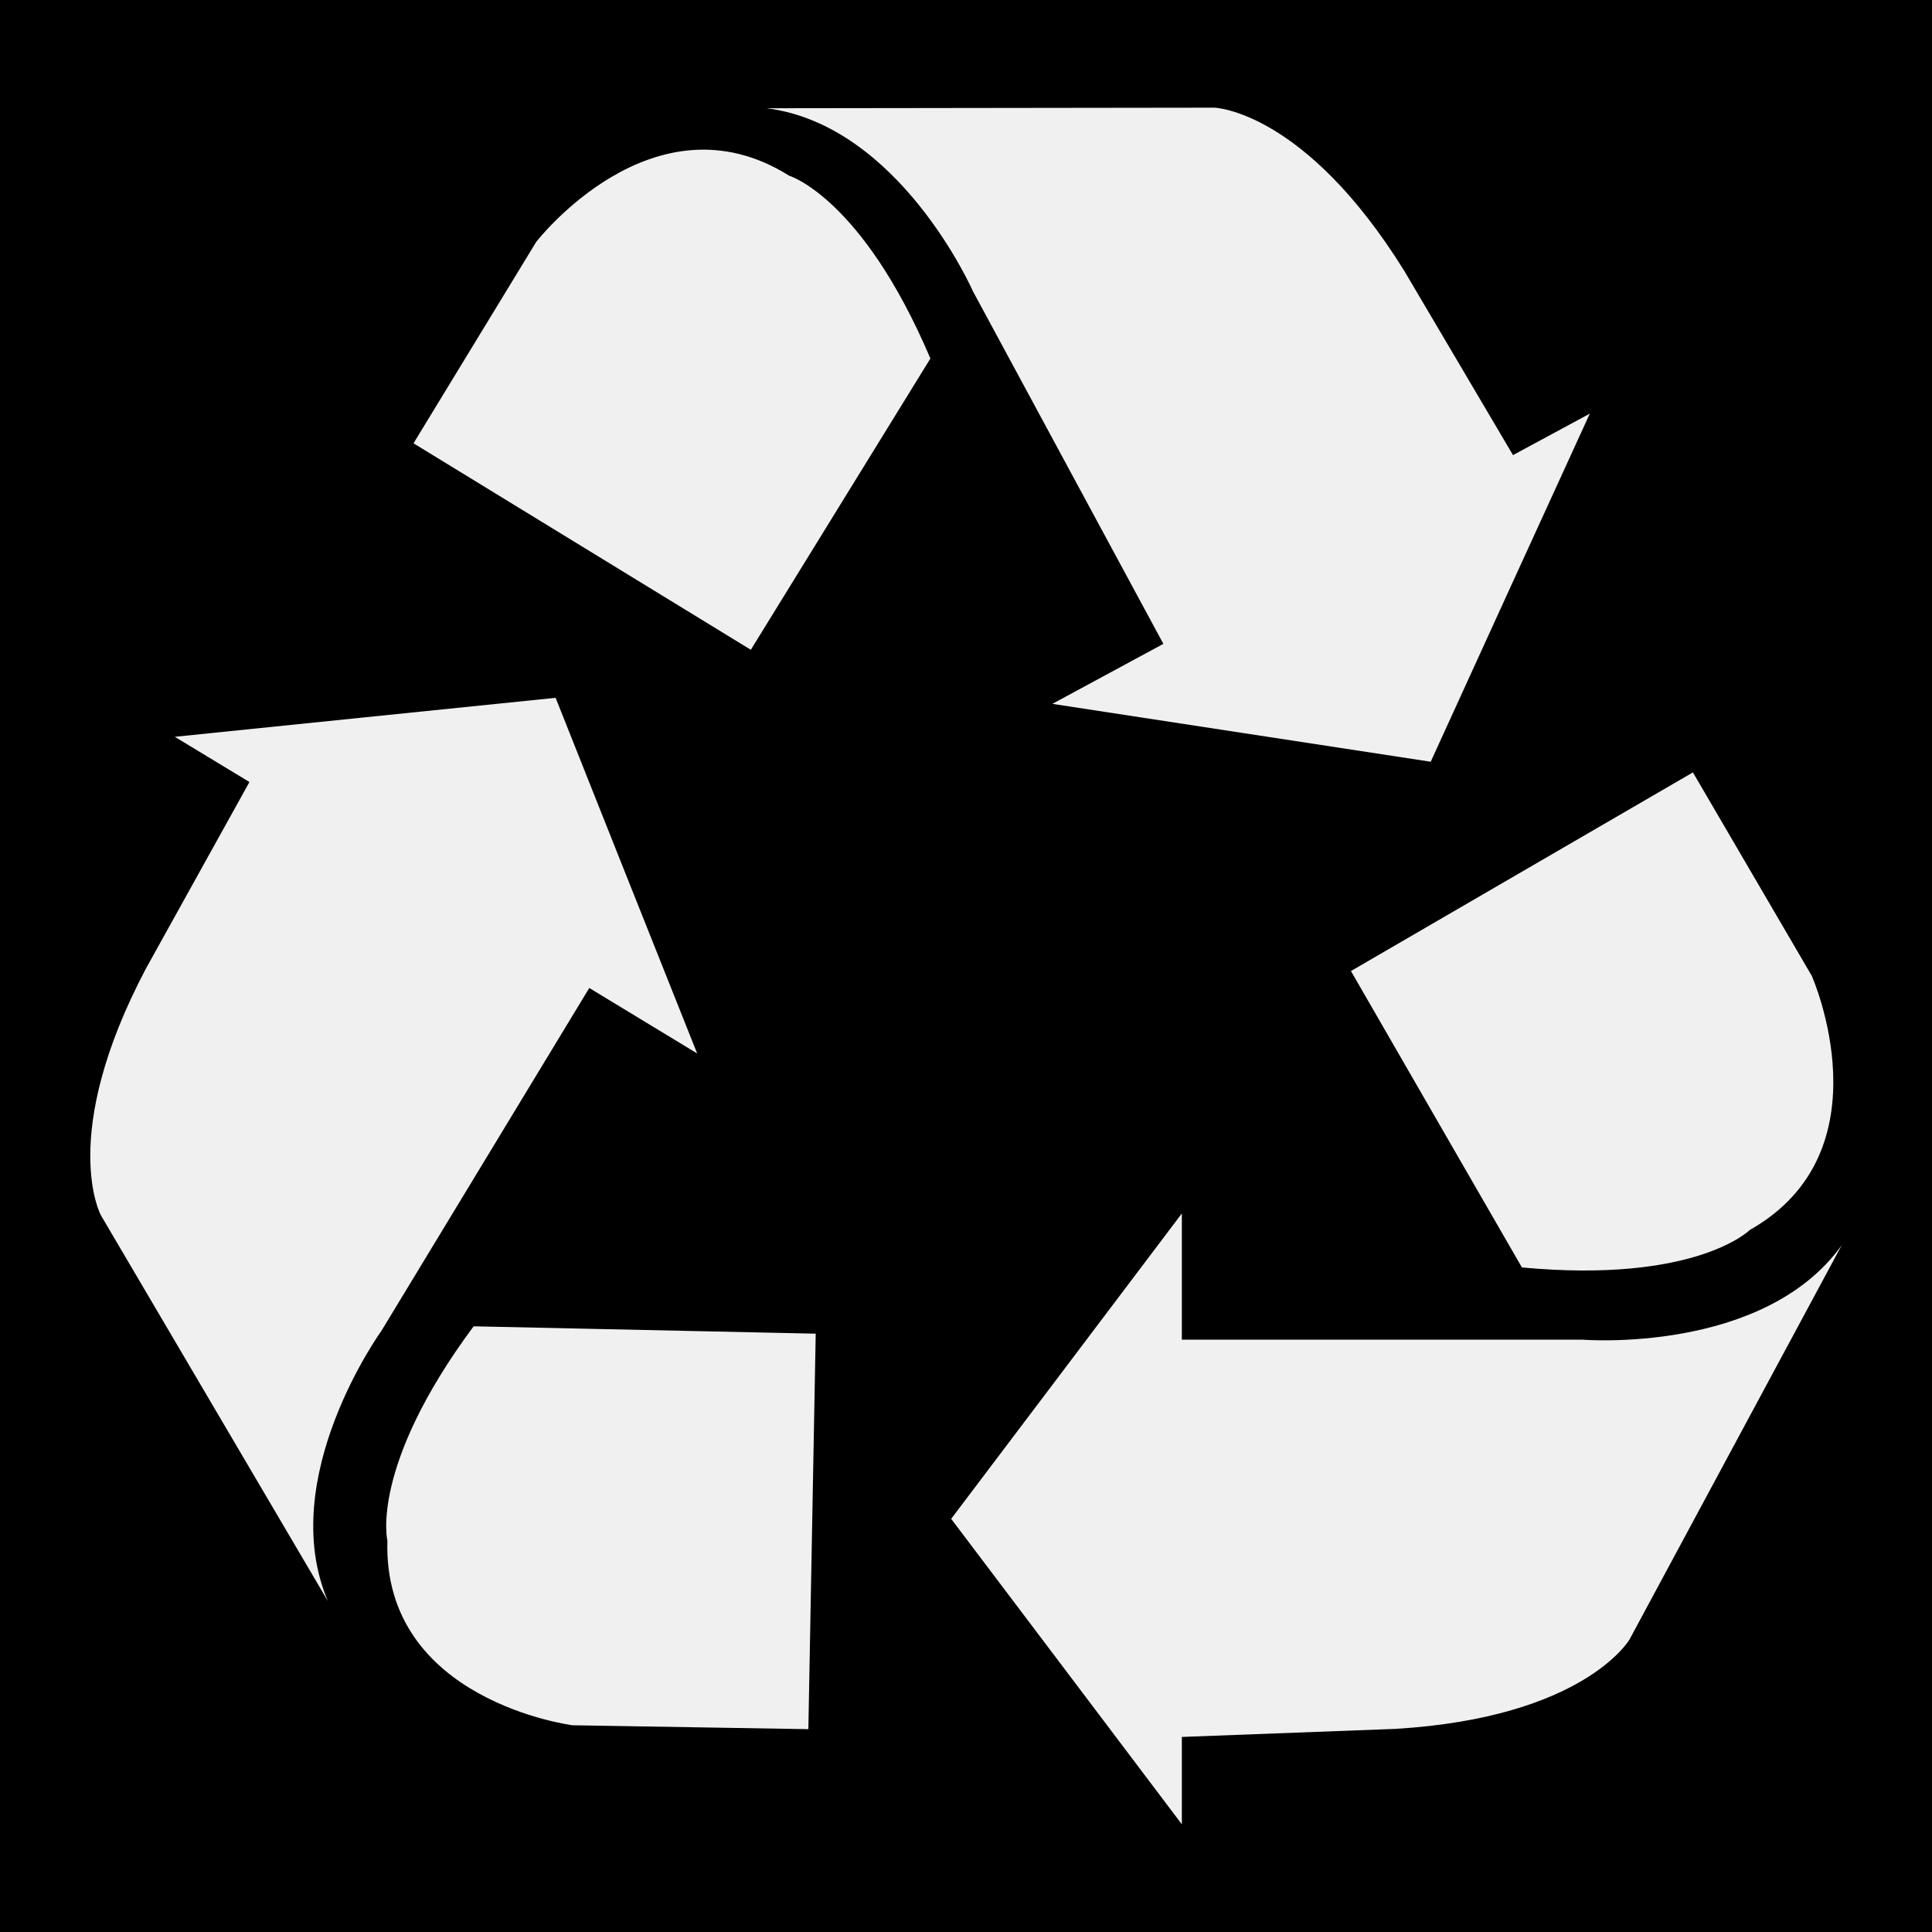
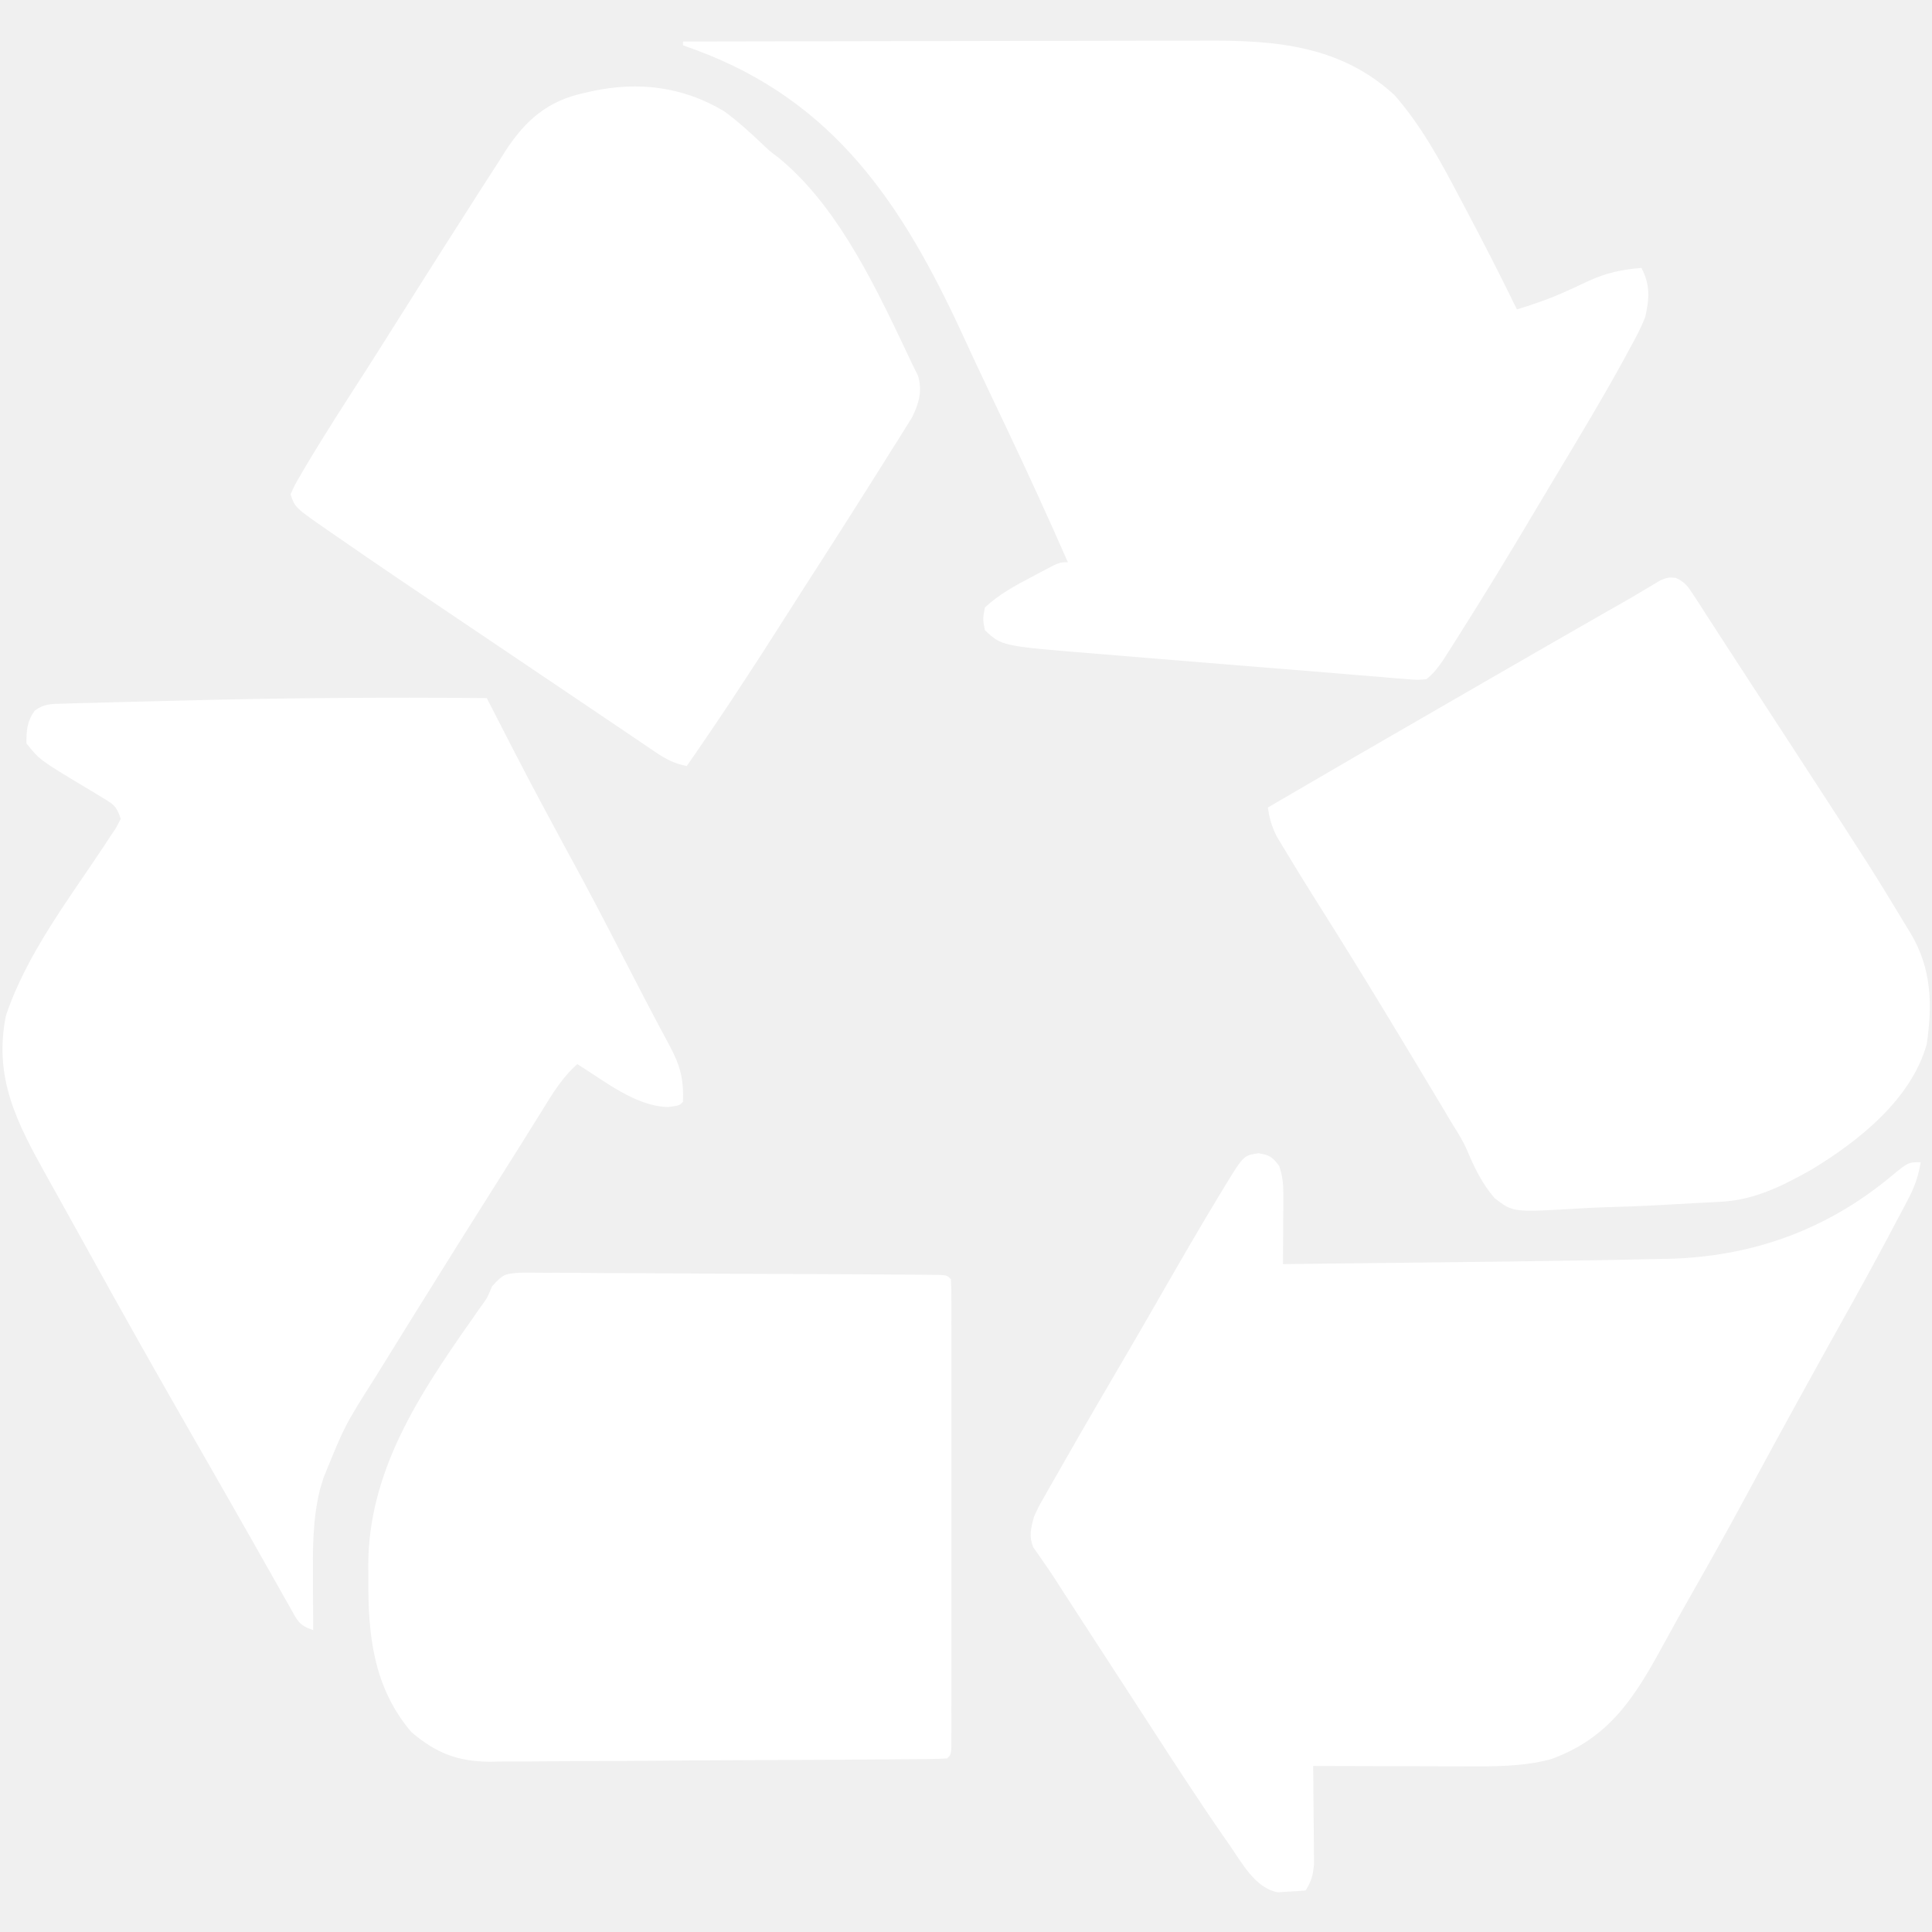
- <svg xmlns="http://www.w3.org/2000/svg" fill="#000000" version="1.1" id="Capa_1" width="800px" height="800px" viewBox="0 0 548.799 548.799" xml:space="preserve">
-   <g>
-     <g>
-       <path d="M548.799,0H0v548.799h548.799V0z M514.652,277.205c0,0,22.054,49.744-17.604,72.174c0,0-15.245,15.263-64.737,10.648    l-48.565-84.196l97.137-56.426L514.652,277.205z M344.966,30.585c0,0,25.612,0.737,53.957,46.405l30.857,52.286l21.817-11.781    l-22.613,49.431l-22.58,49.453l-53.721-8.219l-53.752-8.225l31.533-17.042L276.361,82.721c0,0-20.738-47.155-58.575-51.971    L344.966,30.585z M93.152,454.826L28.682,345.244c0,0-12.335-22.463,12.711-70.006l29.462-53.101l-21.2-12.843l54.085-5.542    l54.088-5.53l20.083,50.505l20.125,50.514l-30.646-18.596l-59.033,97.373C108.358,378.014,78.162,419.789,93.152,454.826z     M229.619,491.182l-66.977-1.11c0,0-53.957-6.882-52.598-52.448c0,0-5.129-20.958,24.489-60.876l97.177,2.093L229.619,491.182z     M213.276,184.576l-95.814-58.654l34.844-57.194c0,0,33.253-43.039,71.843-18.828c0,0,20.686,6.193,40.138,51.935L213.276,184.576    z M462.88,465.704c0,0-12.824,22.155-66.472,25.396l-60.695,2.292v24.819l-32.755-43.391l-32.772-43.382l32.772-43.372    l32.755-43.382v35.863h113.878c0,0,51.347,4.144,73.562-26.843L462.88,465.704z" />
-     </g>
-   </g>
+ <svg xmlns="http://www.w3.org/2000/svg" version="1.1" width="512" height="512">
+   <path d="M0 0 C19.559 -0.047 39.119 -0.082 58.678 -0.104 C67.761 -0.114 76.844 -0.128 85.927 -0.151 C93.85 -0.171 101.773 -0.184 109.696 -0.188 C113.885 -0.191 118.075 -0.197 122.264 -0.211 C126.22 -0.225 130.175 -0.229 134.13 -0.226 C135.571 -0.227 137.011 -0.231 138.451 -0.238 C157.098 -0.334 174.3 1.046 188.621 14.266 C195.566 22.249 200.535 31.299 205.438 40.625 C206.096 41.866 206.755 43.108 207.414 44.349 C212.084 53.162 216.64 62.029 221 71 C225.418 69.659 229.672 68.18 233.879 66.277 C234.567 65.966 235.256 65.655 235.965 65.334 C237.335 64.708 238.701 64.072 240.062 63.426 C244.756 61.279 248.851 60.425 254 60 C256.364 64.449 256.098 68.221 255 73 C253.883 75.909 252.445 78.589 250.938 81.312 C250.285 82.52 250.285 82.52 249.62 83.751 C243.726 94.525 237.38 105.044 231.058 115.569 C229.072 118.877 227.099 122.194 225.129 125.512 C218.961 135.879 212.701 146.181 206.25 156.375 C205.373 157.767 205.373 157.767 204.478 159.187 C203.661 160.467 203.661 160.467 202.828 161.773 C202.115 162.894 202.115 162.894 201.388 164.037 C199.991 166.012 198.903 167.502 197 169 C194.585 169.205 194.585 169.205 191.666 168.961 C190.006 168.834 190.006 168.834 188.311 168.705 C187.096 168.596 185.881 168.487 184.629 168.375 C182.666 168.219 180.704 168.062 178.741 167.906 C176.627 167.734 174.513 167.555 172.4 167.374 C167.955 166.993 163.509 166.641 159.062 166.293 C151.276 165.681 143.493 165.043 135.71 164.396 C131.689 164.061 127.667 163.734 123.646 163.408 C120.486 163.15 117.326 162.888 114.166 162.625 C112.683 162.502 111.2 162.381 109.716 162.262 C84.462 160.223 84.462 160.223 80 156 C79.438 153.062 79.438 153.062 80 150 C83.782 146.455 88.133 144.136 92.688 141.75 C93.364 141.386 94.04 141.023 94.736 140.648 C99.739 138 99.739 138 102 138 C96.715 125.977 91.262 114.049 85.625 102.188 C84.495 99.807 83.365 97.426 82.234 95.045 C81.496 93.49 80.757 91.934 80.018 90.379 C78.03 86.19 76.065 81.992 74.133 77.777 C58.189 43.153 40.114 15.828 3.445 2.25 C2.308 1.837 1.171 1.425 0 1 C0 0.67 0 0.34 0 0 Z " fill="#FFFFFF" transform="translate(181,11)" />
+   <path d="M0 0 C0.392 0.763 0.783 1.527 1.187 2.313 C10.907 21.255 10.907 21.255 21 40 C26.382 49.762 31.515 59.645 36.614 69.556 C40.508 77.125 44.438 84.673 48.475 92.167 C51.281 97.407 52.221 101.022 52 107 C51 108 51 108 48.062 108.375 C39.462 108.235 31.057 101.369 24 97 C19.911 100.617 17.335 104.962 14.5 109.562 C13.423 111.289 12.347 113.016 11.27 114.742 C10.724 115.621 10.178 116.5 9.616 117.405 C7.638 120.581 5.639 123.742 3.636 126.902 C-3.967 138.899 -11.499 150.939 -19 163 C-19.523 163.84 -19.523 163.84 -20.056 164.698 C-22.215 168.172 -24.371 171.648 -26.521 175.128 C-27.528 176.756 -28.537 178.382 -29.546 180.008 C-37.66 192.793 -37.66 192.793 -43.312 206.75 C-43.618 207.776 -43.924 208.802 -44.238 209.859 C-46.194 217.922 -46.119 225.665 -46.062 233.938 C-46.058 235.194 -46.053 236.45 -46.049 237.744 C-46.037 240.829 -46.021 243.915 -46 247 C-49.85 245.717 -50.185 244.439 -52.152 240.953 C-52.757 239.892 -53.363 238.83 -53.986 237.737 C-54.63 236.586 -55.274 235.436 -55.938 234.25 C-56.615 233.055 -57.294 231.86 -57.973 230.666 C-59.346 228.249 -60.714 225.829 -62.078 223.407 C-64.212 219.624 -66.367 215.854 -68.527 212.086 C-69.972 209.565 -71.412 207.041 -72.852 204.516 C-75.153 200.481 -77.462 196.451 -79.773 192.422 C-88.318 177.525 -96.743 162.566 -105.045 147.533 C-106.773 144.407 -108.51 141.285 -110.248 138.165 C-111.71 135.539 -113.169 132.912 -114.627 130.284 C-115.323 129.031 -116.021 127.778 -116.719 126.527 C-124.541 112.511 -130.744 100.61 -127.422 84.133 C-122.031 68.008 -110.884 53.429 -101.575 39.425 C-101.055 38.625 -100.535 37.825 -100 37 C-99.126 35.702 -99.126 35.702 -98.234 34.378 C-97.827 33.593 -97.42 32.808 -97 32 C-98.187 28.438 -98.951 28.133 -102.078 26.258 C-103.325 25.494 -103.325 25.494 -104.598 24.715 C-105.473 24.19 -106.348 23.666 -107.25 23.125 C-118.465 16.383 -118.465 16.383 -122 12 C-122 8.529 -121.848 6.186 -119.799 3.322 C-117.255 1.452 -115.352 1.562 -112.211 1.476 C-111.009 1.436 -109.808 1.396 -108.57 1.355 C-107.256 1.327 -105.943 1.299 -104.59 1.27 C-103.205 1.23 -101.819 1.189 -100.434 1.148 C-96.707 1.04 -92.981 0.951 -89.253 0.866 C-86.944 0.813 -84.635 0.753 -82.326 0.692 C-54.883 -0.039 -27.452 -0.248 0 0 Z " fill="#FFFFFF" transform="translate(129,185)" />
+   <path d="M0 0 C2.934 0.44 3.756 1.02 5.5 3.375 C6.52 6.434 6.615 8.499 6.598 11.699 C6.593 13.241 6.593 13.241 6.588 14.814 C6.575 16.422 6.575 16.422 6.562 18.062 C6.558 19.146 6.553 20.229 6.549 21.346 C6.537 24.022 6.521 26.699 6.5 29.375 C16.508 29.266 26.517 29.153 36.525 29.036 C41.177 28.981 45.828 28.928 50.479 28.878 C61.995 28.752 73.511 28.605 85.027 28.416 C86.651 28.389 88.276 28.363 89.901 28.337 C94.336 28.267 98.771 28.183 103.205 28.074 C105.125 28.03 107.046 27.997 108.966 27.966 C131.109 27.352 150.801 20.19 167.818 5.982 C172.195 2.375 172.195 2.375 175.5 2.375 C174.907 6.074 173.873 8.954 172.129 12.262 C171.399 13.654 171.399 13.654 170.655 15.075 C170.13 16.061 169.604 17.047 169.062 18.062 C168.518 19.095 167.973 20.127 167.411 21.191 C163.047 29.427 158.548 37.582 153.989 45.711 C150.868 51.296 147.779 56.899 144.688 62.5 C144.343 63.123 143.999 63.746 143.645 64.388 C138.99 72.819 134.381 81.273 129.812 89.75 C125.039 98.602 120.153 107.384 115.177 116.123 C112.649 120.563 110.142 125.009 107.707 129.5 C100.01 143.693 93.258 154.955 77.406 160.613 C69.79 162.609 62.162 162.509 54.344 162.473 C53.201 162.471 52.058 162.47 50.88 162.468 C47.254 162.463 43.627 162.45 40 162.438 C37.531 162.432 35.063 162.428 32.594 162.424 C26.562 162.413 20.531 162.396 14.5 162.375 C14.51 163.233 14.521 164.09 14.532 164.974 C14.566 168.164 14.591 171.355 14.61 174.545 C14.62 175.925 14.634 177.304 14.651 178.683 C14.675 180.669 14.685 182.655 14.695 184.641 C14.706 185.835 14.716 187.029 14.727 188.259 C14.51 191.233 14.062 192.878 12.5 195.375 C10.94 195.511 9.376 195.608 7.812 195.688 C6.507 195.775 6.507 195.775 5.176 195.863 C-0.888 194.757 -4.415 187.985 -7.75 183.188 C-8.257 182.464 -8.763 181.741 -9.285 180.995 C-16.233 170.989 -22.831 160.746 -29.458 150.525 C-31.332 147.635 -33.21 144.746 -35.09 141.859 C-38.231 137.034 -41.367 132.205 -44.5 127.375 C-45.262 126.201 -45.262 126.201 -46.04 125.002 C-47.528 122.71 -49.014 120.418 -50.5 118.125 C-50.933 117.458 -51.366 116.791 -51.812 116.103 C-52.634 114.833 -53.451 113.56 -54.262 112.283 C-55.13 110.944 -56.032 109.627 -56.957 108.326 C-57.659 107.306 -57.659 107.306 -58.375 106.266 C-58.806 105.663 -59.236 105.06 -59.68 104.438 C-60.875 101.431 -60.304 99.474 -59.5 96.375 C-58.323 93.78 -58.323 93.78 -56.832 91.164 C-56.276 90.179 -55.72 89.195 -55.147 88.18 C-54.541 87.131 -53.936 86.081 -53.312 85 C-52.685 83.896 -52.057 82.792 -51.41 81.654 C-46.035 72.228 -40.569 62.855 -35.078 53.496 C-31.934 48.132 -28.832 42.744 -25.737 37.352 C-20.654 28.499 -15.545 19.665 -10.25 10.938 C-9.808 10.204 -9.367 9.471 -8.911 8.715 C-3.935 0.59 -3.935 0.59 0 0 Z " fill="#FFFFFF" transform="translate(333.5,305.625)" />
+   <path d="M0 0 C2.105 -0.02 4.211 -0.007 6.316 0.031 C7.466 0.029 8.616 0.026 9.801 0.024 C13.606 0.023 17.409 0.065 21.214 0.107 C23.851 0.116 26.489 0.122 29.126 0.126 C34.654 0.138 40.181 0.171 45.708 0.221 C53.512 0.29 61.315 0.319 69.119 0.341 C75.172 0.359 81.224 0.389 87.276 0.42 C88.574 0.426 89.872 0.433 91.209 0.439 C94.861 0.46 98.512 0.488 102.164 0.52 C103.257 0.525 104.351 0.531 105.478 0.537 C106.466 0.547 107.454 0.557 108.473 0.568 C109.337 0.574 110.201 0.581 111.091 0.588 C113.046 0.728 113.046 0.728 114.046 1.728 C114.144 3.358 114.172 4.992 114.173 6.625 C114.176 7.685 114.179 8.745 114.182 9.838 C114.178 11.597 114.178 11.597 114.175 13.392 C114.178 15.234 114.178 15.234 114.181 17.112 C114.184 20.488 114.183 23.864 114.18 27.24 C114.178 30.765 114.18 34.291 114.182 37.817 C114.184 43.738 114.181 49.66 114.176 55.582 C114.171 62.437 114.173 69.293 114.178 76.149 C114.183 82.025 114.183 87.901 114.181 93.777 C114.179 97.291 114.179 100.804 114.182 104.318 C114.186 108.234 114.181 112.149 114.175 116.064 C114.177 117.237 114.179 118.41 114.182 119.619 C114.179 120.679 114.176 121.739 114.173 122.831 C114.172 124.222 114.172 124.222 114.172 125.64 C114.046 127.728 114.046 127.728 113.046 128.728 C111.376 128.84 109.701 128.881 108.026 128.896 C106.395 128.913 106.395 128.913 104.73 128.93 C102.924 128.942 102.924 128.942 101.082 128.953 C99.821 128.964 98.561 128.976 97.263 128.987 C93.068 129.024 88.874 129.049 84.679 129.072 C83.608 129.078 83.608 129.078 82.515 129.084 C75.774 129.12 69.034 129.152 62.293 129.173 C53.682 129.201 45.071 129.251 36.46 129.334 C30.401 129.39 24.343 129.418 18.284 129.428 C14.668 129.434 11.054 129.452 7.439 129.499 C3.394 129.551 -0.65 129.547 -4.696 129.539 C-5.88 129.562 -7.063 129.586 -8.283 129.61 C-16.757 129.526 -22.484 127.255 -28.954 121.728 C-38.924 110.025 -40.471 96.142 -40.329 81.166 C-40.341 79.942 -40.352 78.718 -40.364 77.457 C-40.279 50.921 -25.1 29.796 -10.443 8.884 C-8.812 6.662 -8.812 6.662 -7.565 3.637 C-4.621 0.357 -4.167 0.278 0 0 Z " fill="#FFFFFF" transform="translate(137.954,337.2717)" />
+   <path d="M0 0 C2.524 1.147 3.348 2.433 4.849 4.757 C5.39 5.583 5.932 6.409 6.49 7.26 C7.066 8.164 7.642 9.068 8.235 9.999 C9.149 11.401 9.149 11.401 10.08 12.832 C11.376 14.823 12.666 16.817 13.951 18.814 C15.884 21.814 17.834 24.803 19.79 27.788 C23.515 33.474 27.221 39.173 30.923 44.874 C31.667 46.018 31.667 46.018 32.426 47.185 C52.151 77.519 52.151 77.519 61.173 92.437 C61.531 93.025 61.89 93.614 62.259 94.22 C67.826 103.526 68.059 113.024 66.528 123.601 C62.385 138.304 48.4 149.32 35.923 156.874 C28.062 161.262 20.86 164.909 11.763 165.37 C11.024 165.409 10.285 165.448 9.523 165.488 C7.881 165.573 6.239 165.656 4.597 165.737 C1.795 165.881 -1.006 166.045 -3.807 166.21 C-8.976 166.502 -14.143 166.689 -19.318 166.828 C-21.463 166.901 -23.607 167.004 -25.749 167.136 C-43.111 168.178 -43.111 168.178 -47.978 164.398 C-51.252 160.64 -53.319 156.387 -55.24 151.818 C-56.297 149.364 -57.64 147.167 -59.081 144.921 C-59.935 143.489 -60.788 142.057 -61.64 140.624 C-66.53 132.442 -71.447 124.275 -76.39 116.124 C-76.748 115.532 -77.107 114.941 -77.477 114.331 C-83.231 104.847 -89.069 95.419 -94.992 86.039 C-98.026 81.222 -101.016 76.381 -103.944 71.499 C-104.808 70.064 -104.808 70.064 -105.69 68.601 C-107.031 65.965 -107.665 63.786 -108.077 60.874 C-92.542 51.789 -76.976 42.761 -61.381 33.778 C-58.051 31.859 -54.722 29.937 -51.394 28.015 C-41.11 22.076 -30.823 16.144 -20.515 10.249 C-19.689 9.776 -18.863 9.304 -18.011 8.817 C-16.461 7.931 -14.909 7.05 -13.354 6.174 C-11.768 5.268 -10.195 4.34 -8.632 3.395 C-7.842 2.926 -7.052 2.458 -6.237 1.976 C-5.534 1.548 -4.83 1.121 -4.105 0.681 C-2.077 -0.126 -2.077 -0.126 0 0 Z " fill="#FFFFFF" transform="translate(444.0771,153.126)" />
+   <path d="M0 0 C3.541 2.529 6.704 5.424 9.867 8.406 C12.194 10.623 12.194 10.623 14.75 12.547 C31.116 26.047 41.277 48.768 50.227 67.59 C50.651 68.442 51.075 69.294 51.512 70.172 C52.709 74.221 51.75 77.537 49.898 81.261 C49.053 82.609 49.053 82.609 48.191 83.984 C47.555 85.009 46.919 86.034 46.264 87.09 C45.224 88.73 45.224 88.73 44.164 90.402 C43.439 91.561 42.714 92.721 41.99 93.881 C39.751 97.46 37.491 101.026 35.227 104.59 C34.545 105.664 33.863 106.739 33.161 107.846 C29.209 114.063 25.229 120.261 21.24 126.455 C19.191 129.646 17.154 132.845 15.121 136.047 C7.059 148.732 -1.187 161.254 -9.773 173.59 C-12.996 172.963 -15.191 171.845 -17.902 170.012 C-18.751 169.443 -19.599 168.873 -20.473 168.287 C-21.418 167.644 -22.363 167.002 -23.336 166.34 C-24.912 165.279 -26.488 164.217 -28.063 163.156 C-29.891 161.923 -31.717 160.688 -33.542 159.452 C-38.406 156.159 -43.28 152.881 -48.152 149.602 C-89.404 121.831 -89.404 121.831 -102.773 112.59 C-103.406 112.154 -104.038 111.719 -104.69 111.27 C-113.602 105.104 -113.602 105.104 -114.773 101.59 C-113.613 99.008 -113.613 99.008 -111.711 95.777 C-111.358 95.176 -111.005 94.575 -110.642 93.956 C-105.487 85.28 -99.975 76.818 -94.525 68.327 C-91.922 64.26 -89.347 60.175 -86.773 56.09 C-85.292 53.743 -83.81 51.396 -82.327 49.05 C-81.257 47.355 -80.187 45.661 -79.118 43.966 C-75.626 38.434 -72.116 32.915 -68.582 27.411 C-67.356 25.499 -66.135 23.584 -64.918 21.667 C-63.093 18.798 -61.248 15.943 -59.398 13.09 C-58.852 12.224 -58.306 11.358 -57.743 10.465 C-52.406 2.319 -46.516 -2.737 -36.898 -4.785 C-35.851 -5.023 -35.851 -5.023 -34.782 -5.266 C-22.652 -7.869 -10.787 -6.453 0 0 Z " fill="#FFFFFF" transform="translate(191.7734,29.41016)" />
</svg>
